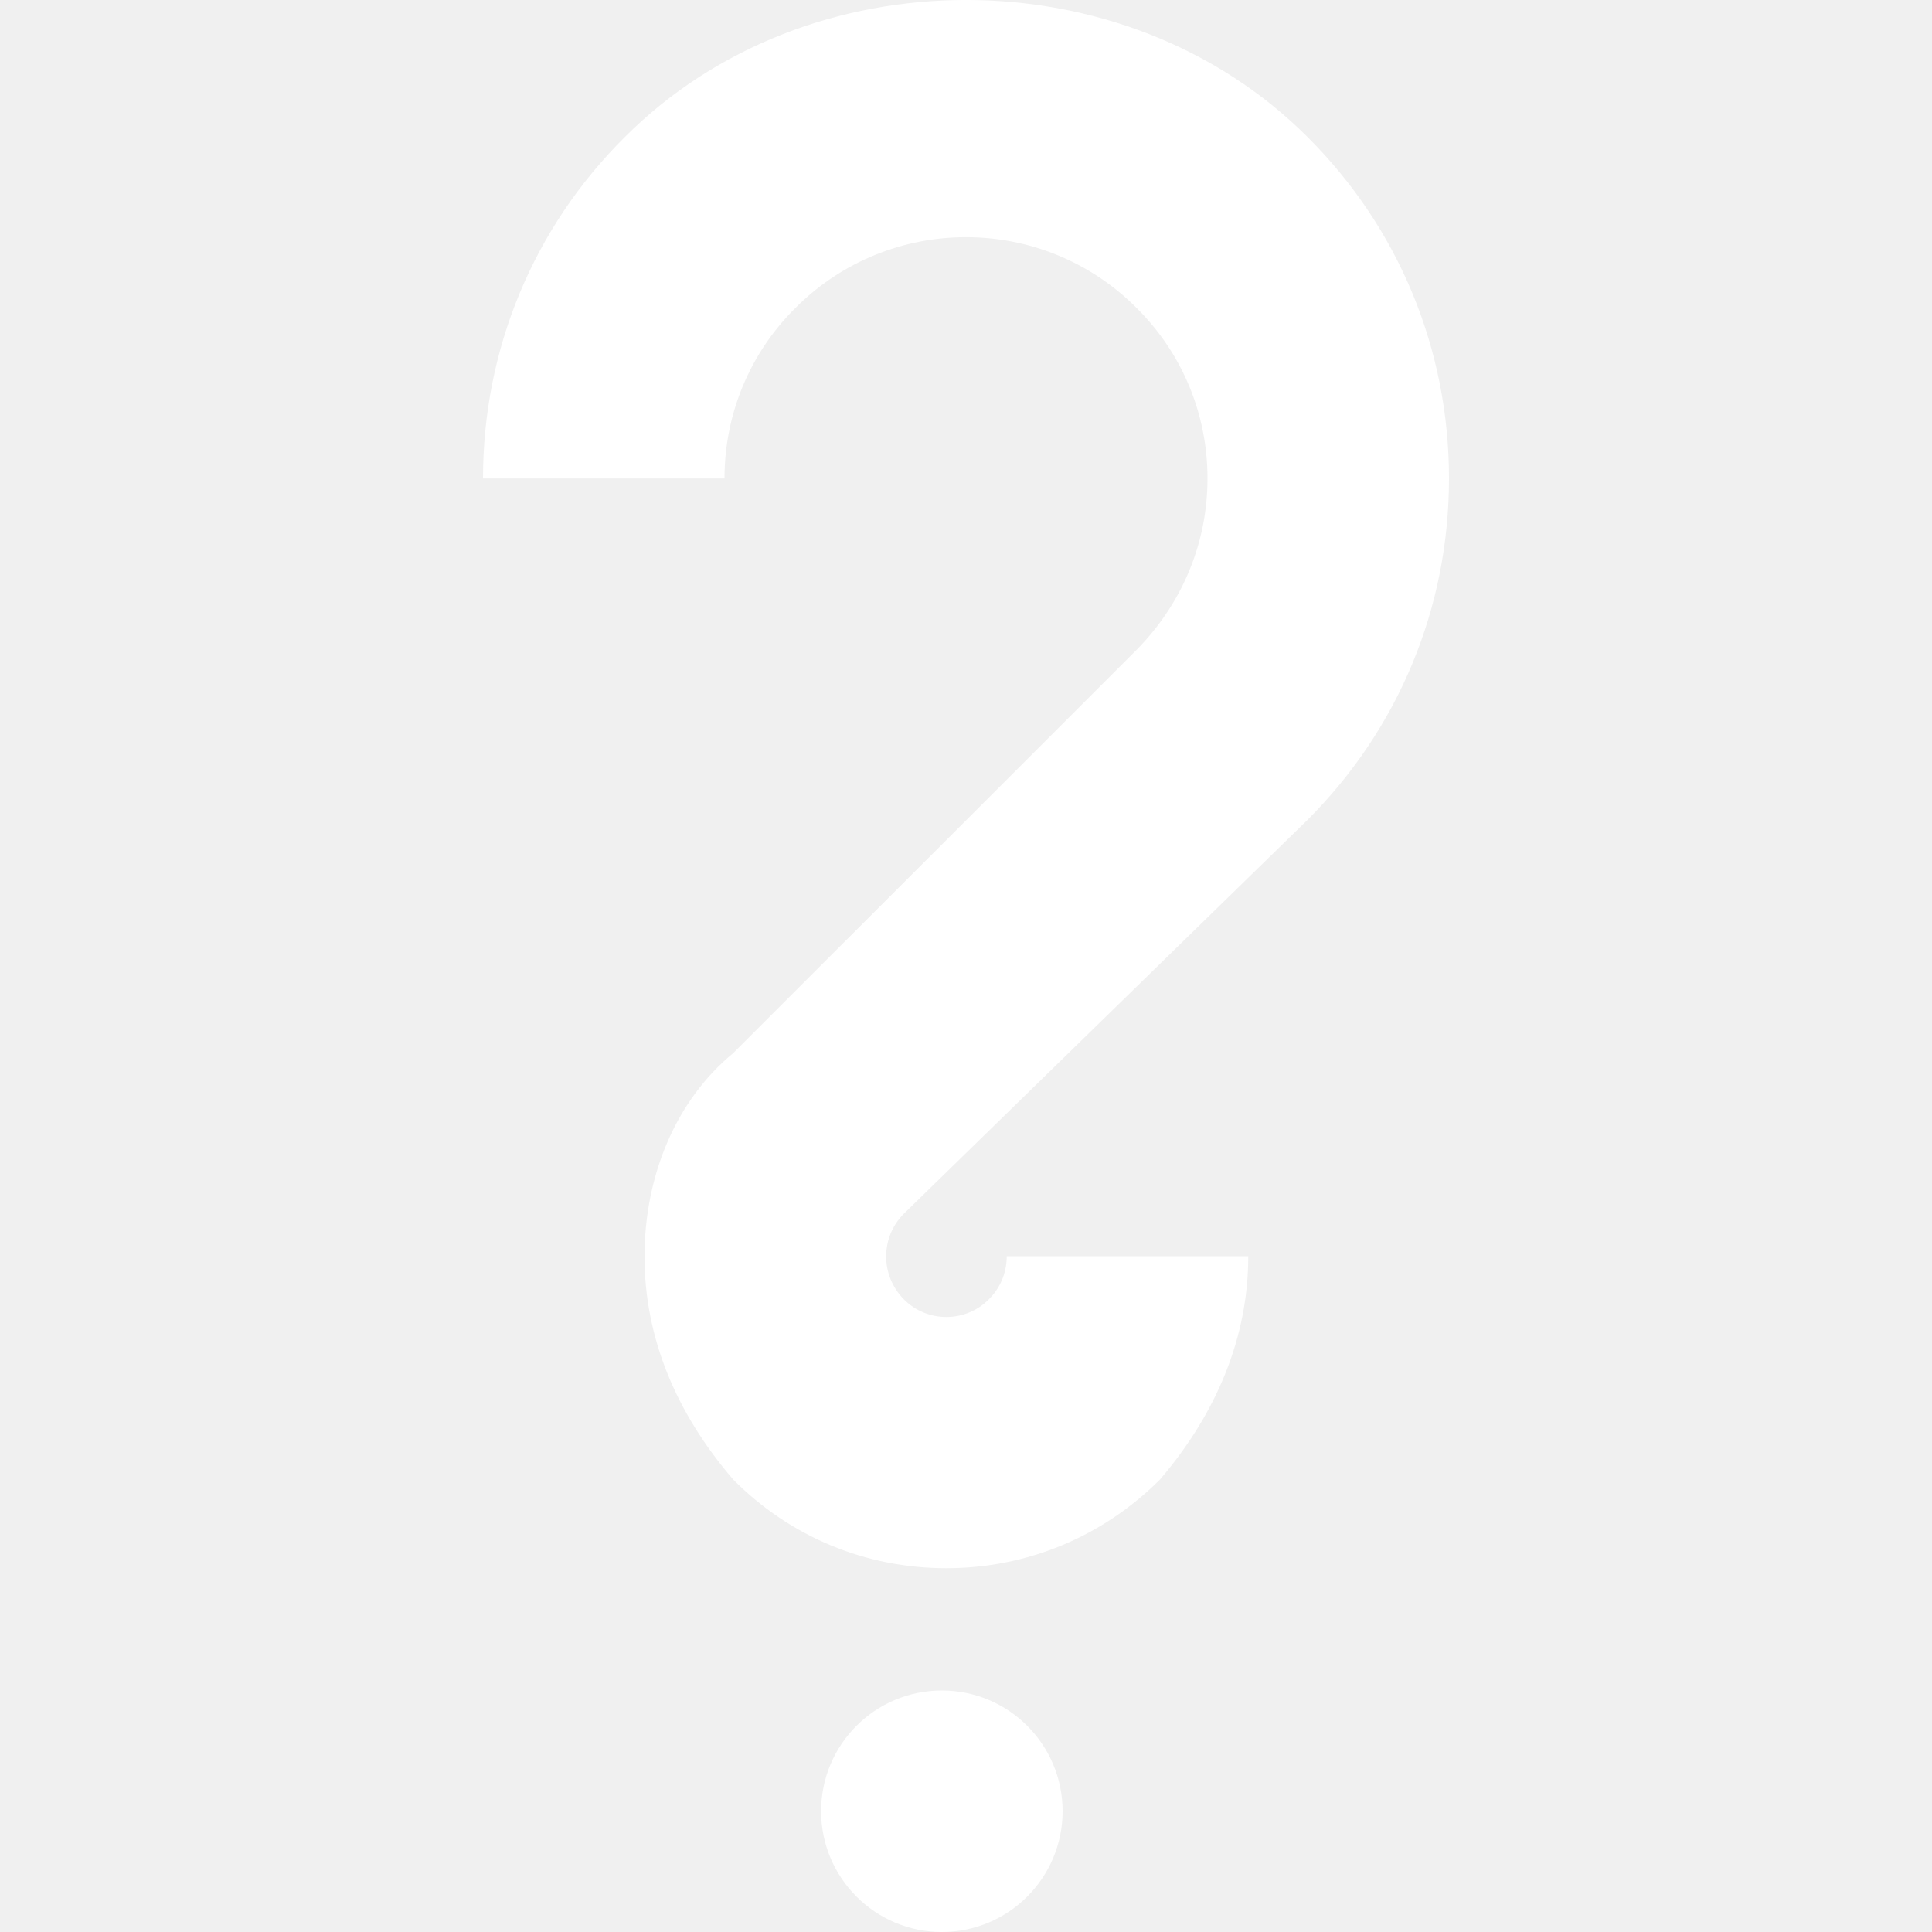
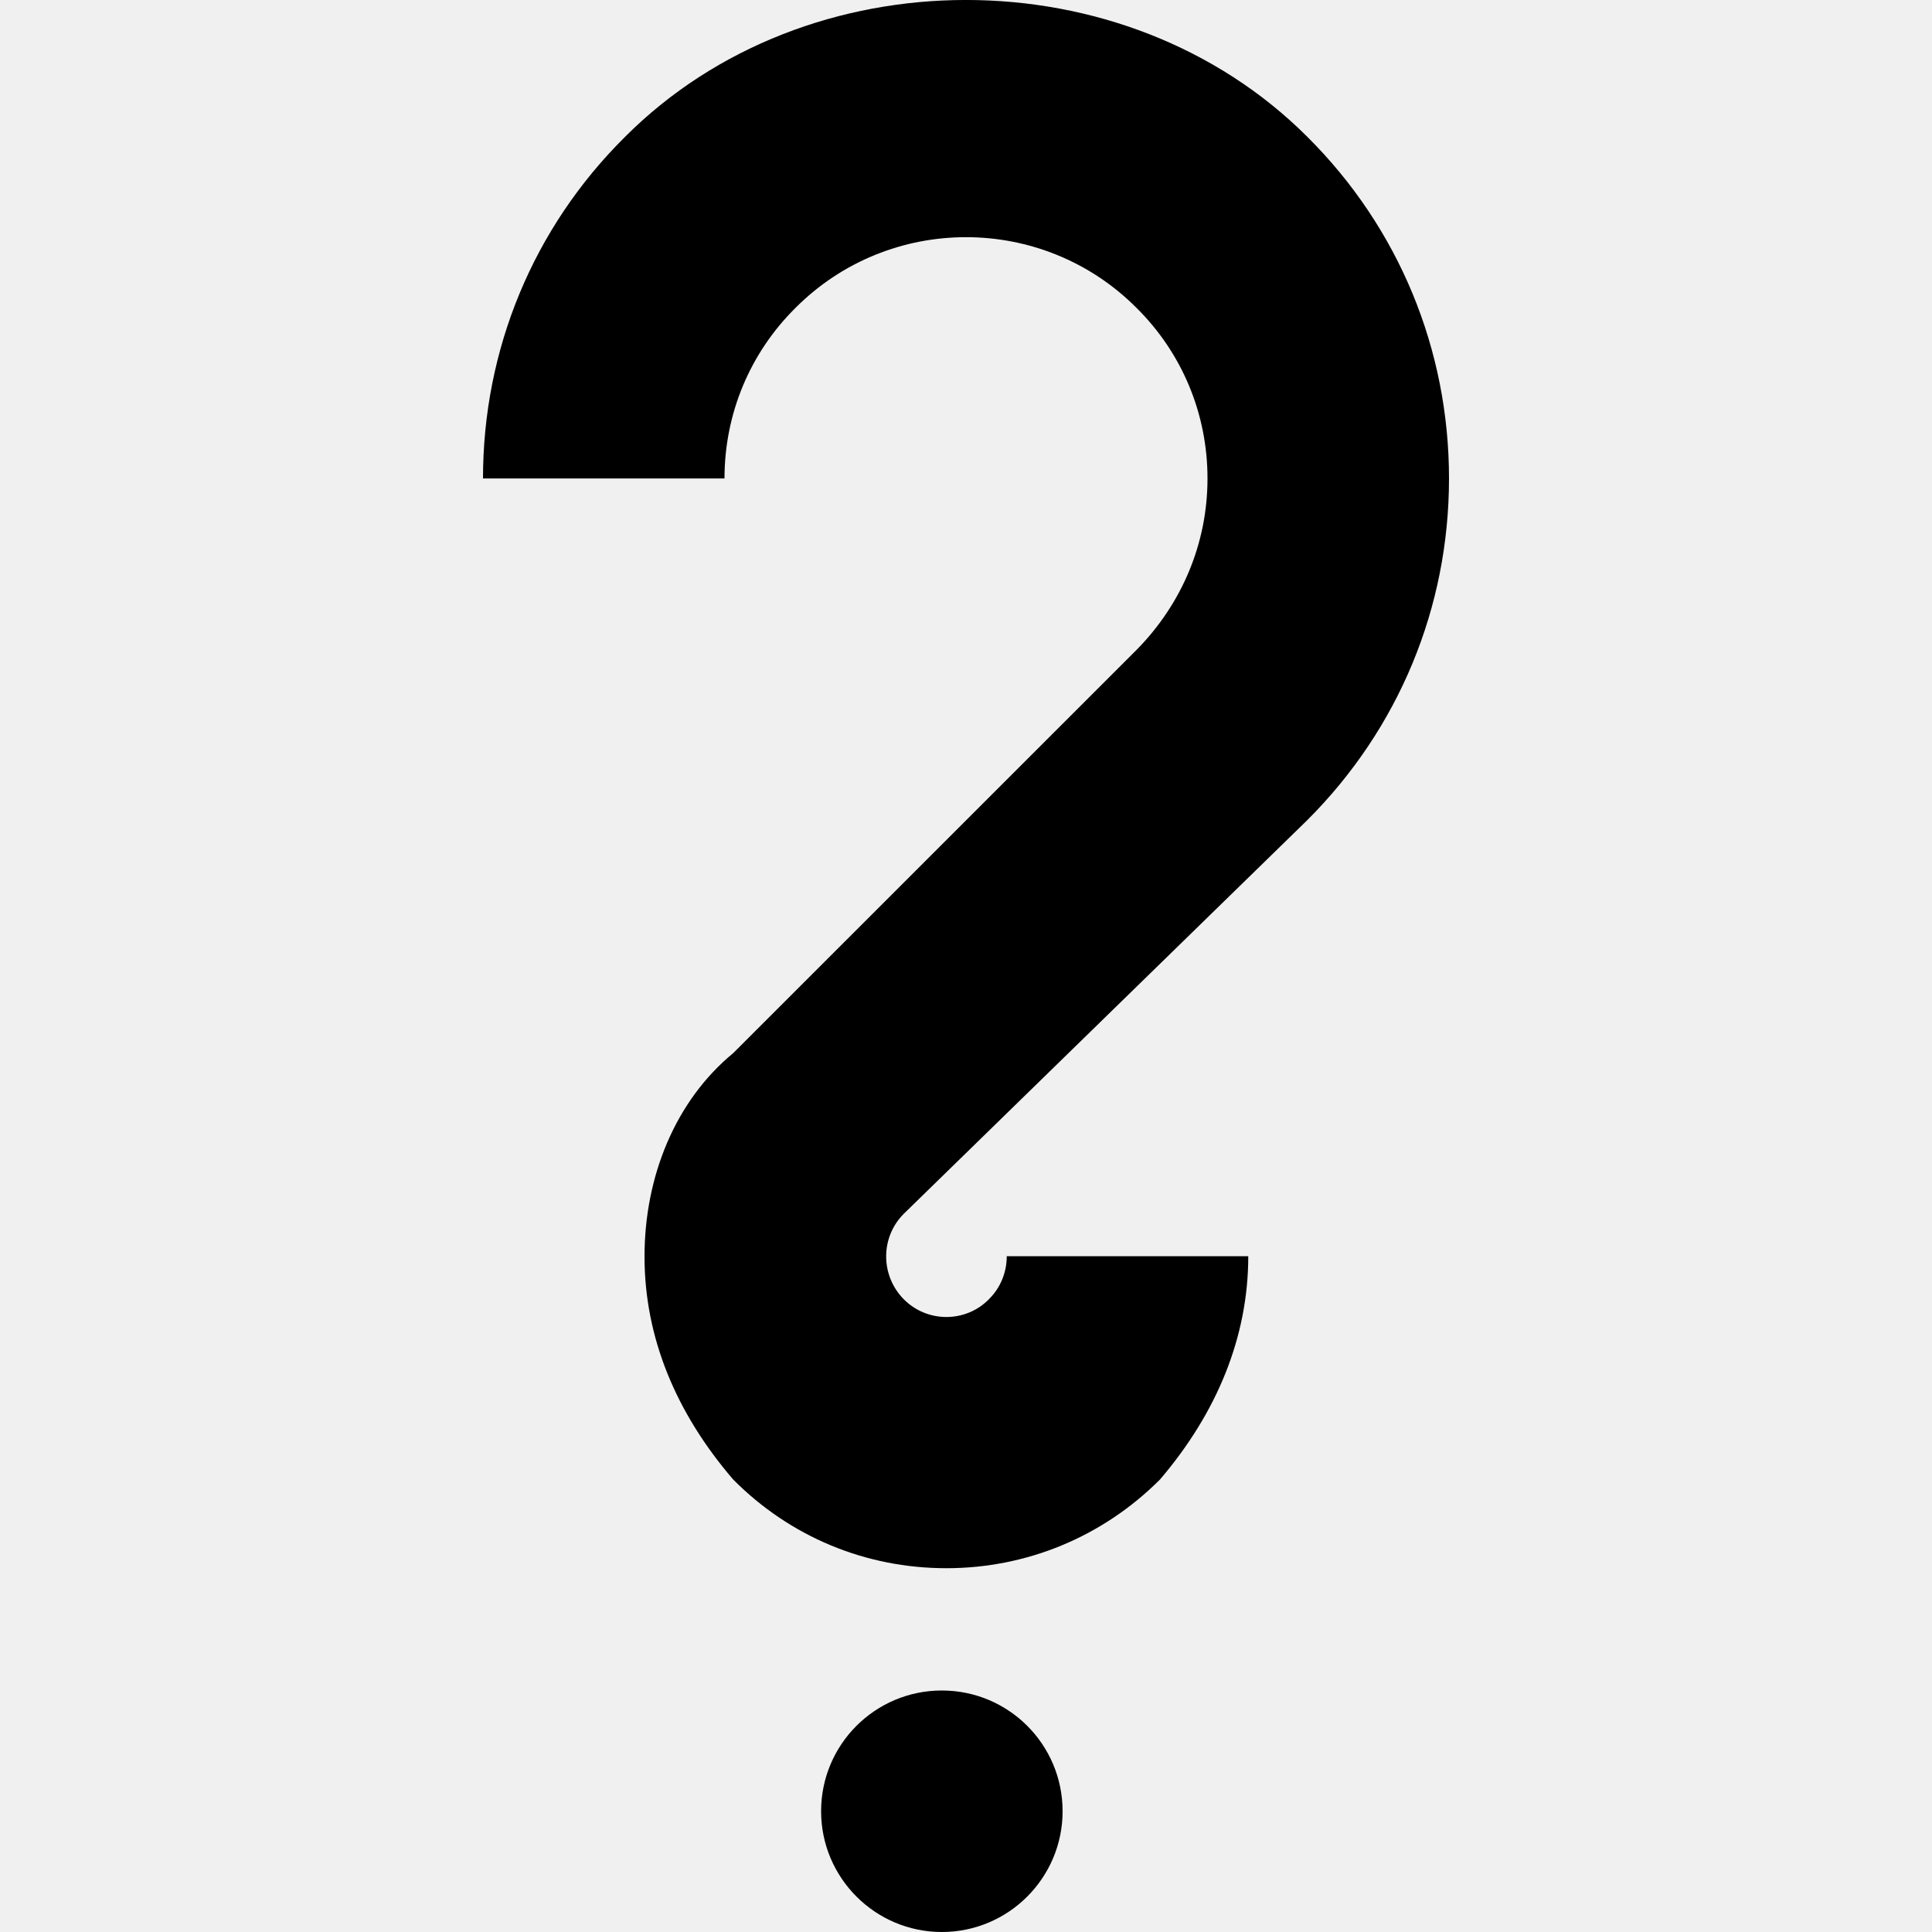
<svg xmlns="http://www.w3.org/2000/svg" width="20px" height="20px" viewBox="0 0 20 20" version="1.1">
  <g id="surface1">
-     <path fill="#FFFFFF" style=" stroke:none;fill-rule:nonzero;fill-opacity:1;" d="M 11 18.75 C 11 19.438 10.441 20 9.75 20 C 9.059 20 8.5 19.438 8.5 18.75 C 8.5 18.059 9.059 17.5 9.75 17.5 C 10.441 17.5 11 18.059 11 18.75 Z M 11 18.75 " />
-     <path fill="#FFFFFF" style=" stroke:none;fill-rule:nonzero;fill-opacity:1;" d="M 9.797 16.234 C 8.961 16.234 8.18 15.91 7.59 15.316 C 6.996 14.625 6.672 13.844 6.672 13.008 C 6.672 12.172 6.996 11.391 7.59 10.902 L 11.77 6.723 C 12.238 6.246 12.5 5.621 12.5 4.953 C 12.5 4.285 12.238 3.656 11.766 3.188 C 10.793 2.211 9.207 2.211 8.234 3.188 C 7.762 3.656 7.5 4.285 7.5 4.953 L 5 4.953 C 5 3.617 5.52 2.359 6.469 1.418 C 8.355 -0.473 11.645 -0.473 13.535 1.418 C 14.48 2.359 15 3.617 15 4.953 C 15 6.289 14.48 7.543 13.535 8.488 L 9.355 12.566 C 9.113 12.809 9.113 13.203 9.355 13.449 C 9.598 13.695 9.996 13.695 10.238 13.449 C 10.398 13.289 10.422 13.102 10.422 13.004 L 12.922 13.004 C 12.922 13.84 12.598 14.625 12.008 15.316 C 11.418 15.906 10.633 16.234 9.797 16.234 Z M 9.797 16.234 " />
+     <path style=" stroke:none;fill-rule:nonzero;fill-opacity:1;" d="M 11 18.75 C 11 19.438 10.441 20 9.75 20 C 9.059 20 8.5 19.438 8.5 18.75 C 8.5 18.059 9.059 17.5 9.75 17.5 C 10.441 17.5 11 18.059 11 18.75 Z M 11 18.75 " />
+     <path style=" stroke:none;fill-rule:nonzero;fill-opacity:1;" d="M 9.797 16.234 C 8.961 16.234 8.18 15.91 7.59 15.316 C 6.996 14.625 6.672 13.844 6.672 13.008 C 6.672 12.172 6.996 11.391 7.59 10.902 L 11.77 6.723 C 12.238 6.246 12.5 5.621 12.5 4.953 C 12.5 4.285 12.238 3.656 11.766 3.188 C 10.793 2.211 9.207 2.211 8.234 3.188 C 7.762 3.656 7.5 4.285 7.5 4.953 L 5 4.953 C 5 3.617 5.52 2.359 6.469 1.418 C 8.355 -0.473 11.645 -0.473 13.535 1.418 C 14.48 2.359 15 3.617 15 4.953 C 15 6.289 14.48 7.543 13.535 8.488 L 9.355 12.566 C 9.113 12.809 9.113 13.203 9.355 13.449 C 9.598 13.695 9.996 13.695 10.238 13.449 C 10.398 13.289 10.422 13.102 10.422 13.004 L 12.922 13.004 C 12.922 13.84 12.598 14.625 12.008 15.316 C 11.418 15.906 10.633 16.234 9.797 16.234 Z M 9.797 16.234 " />
  </g>
</svg>
